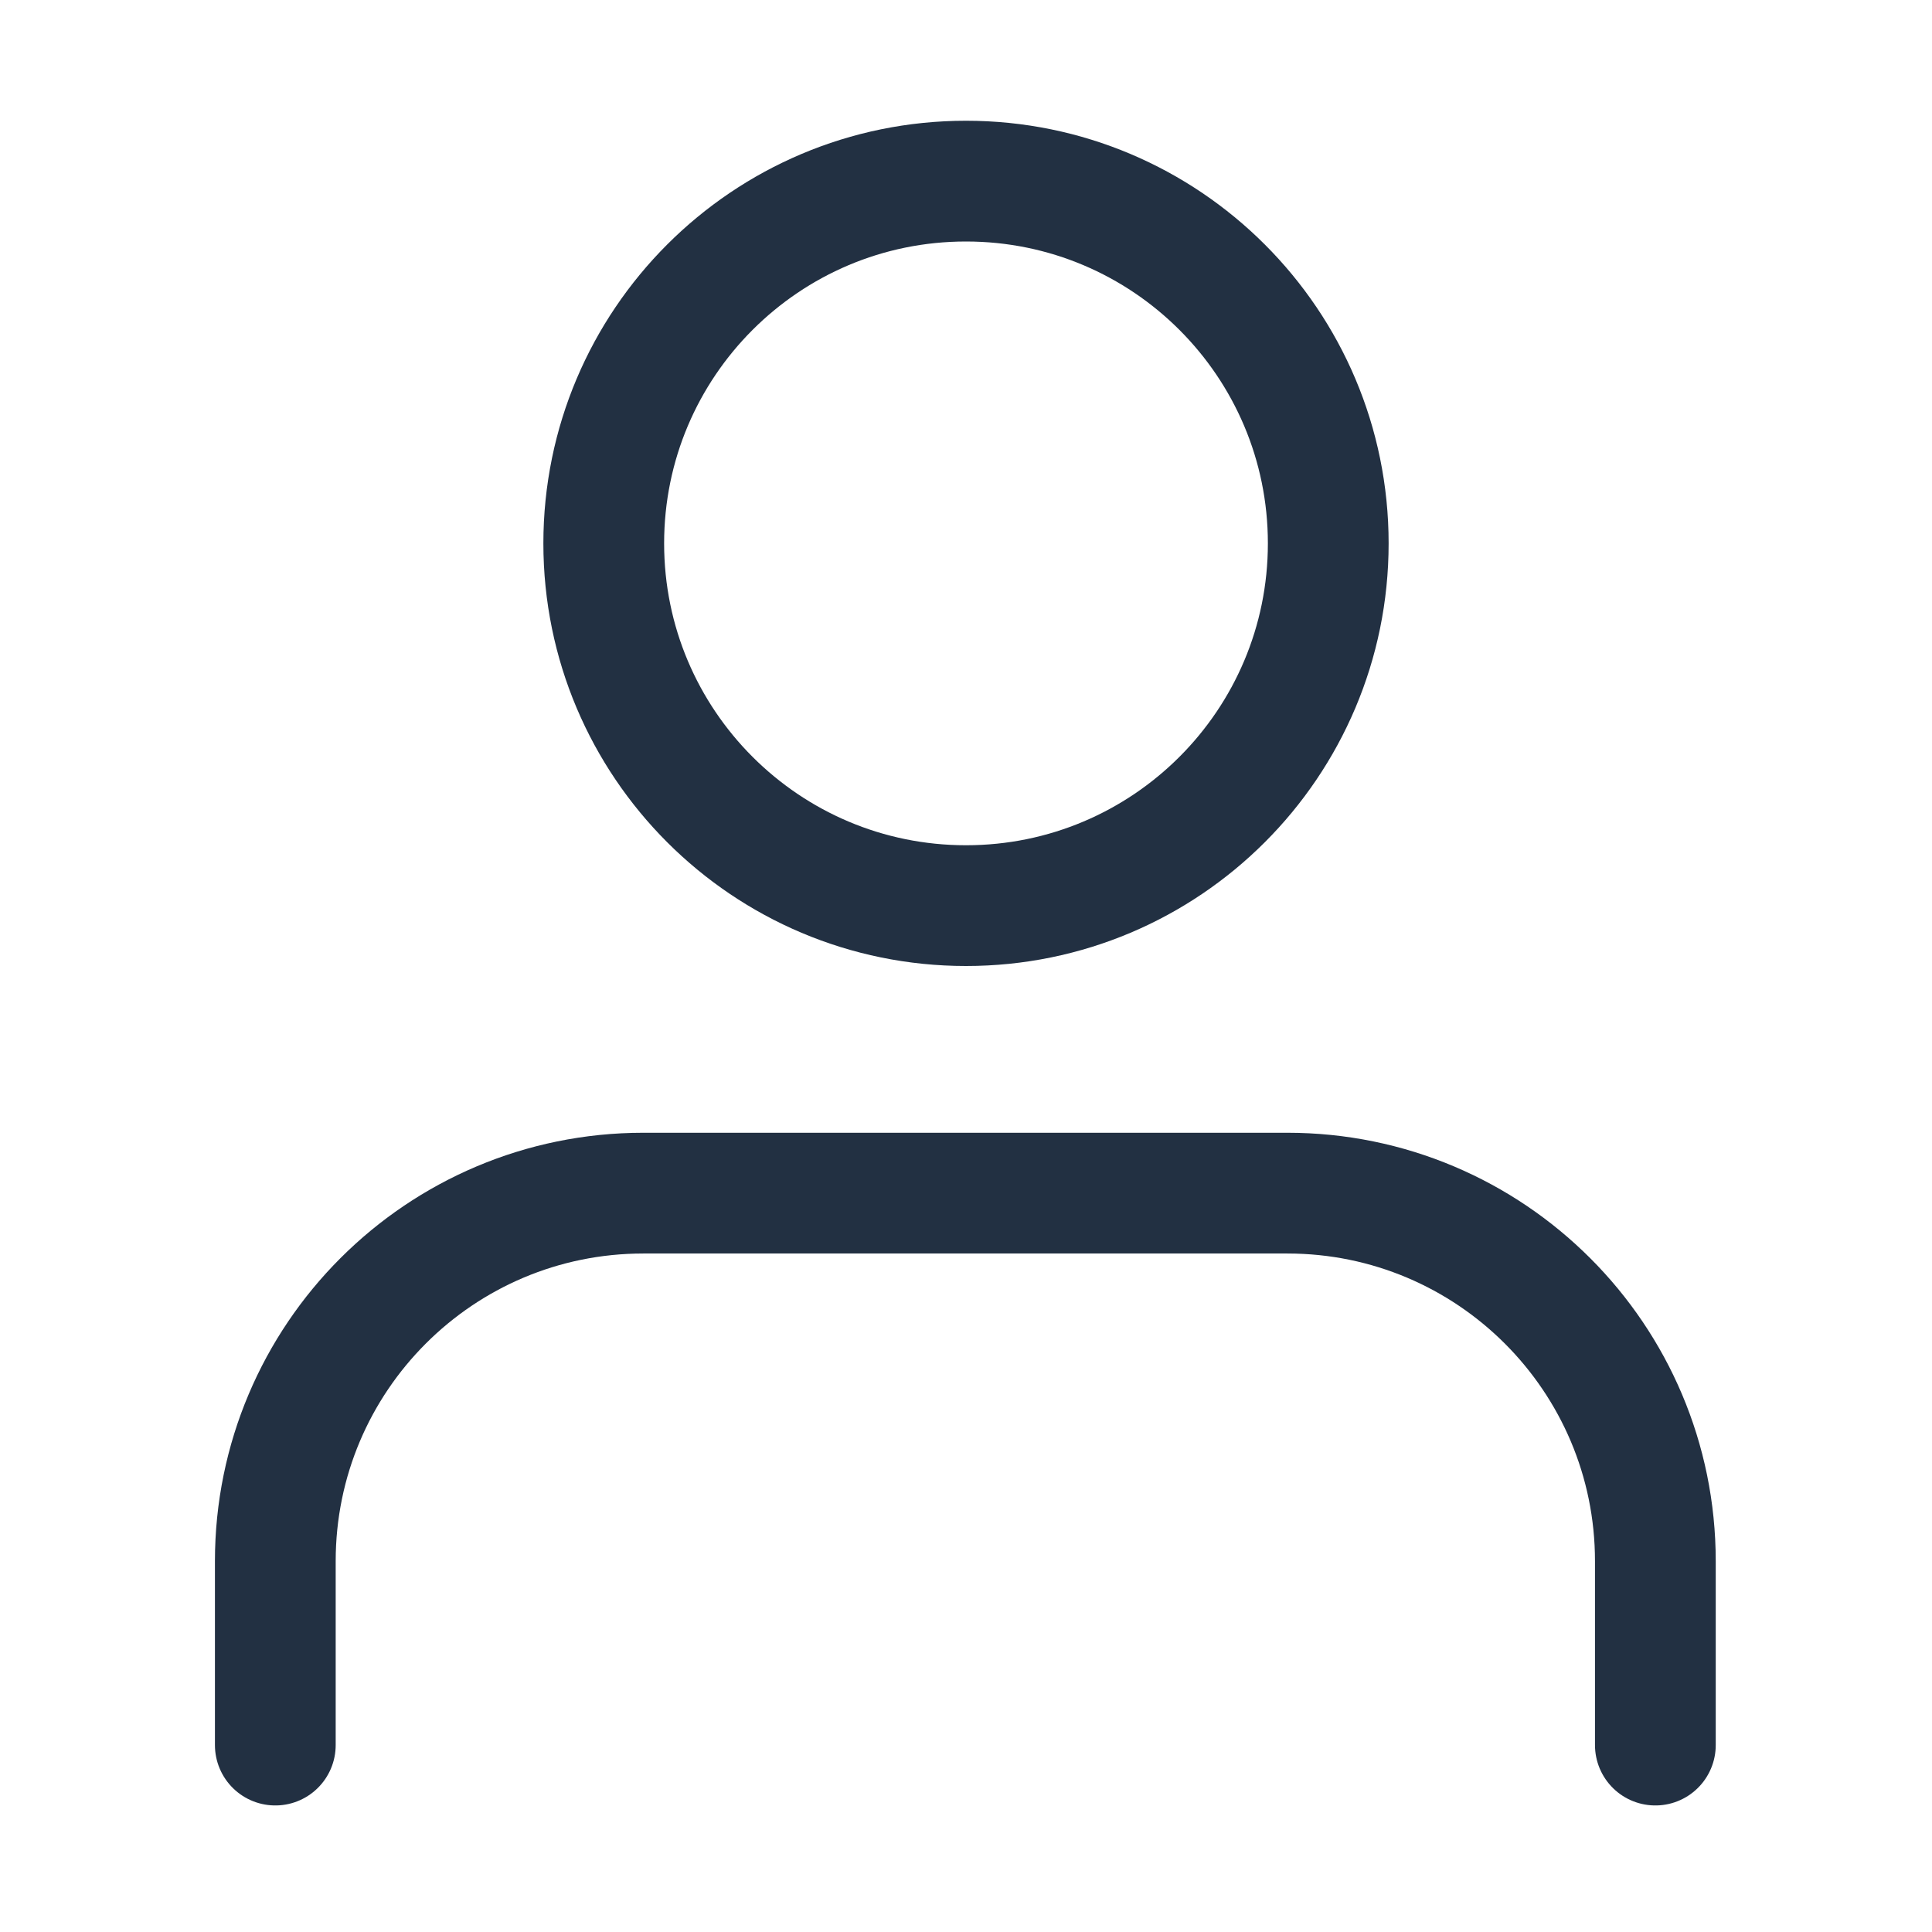
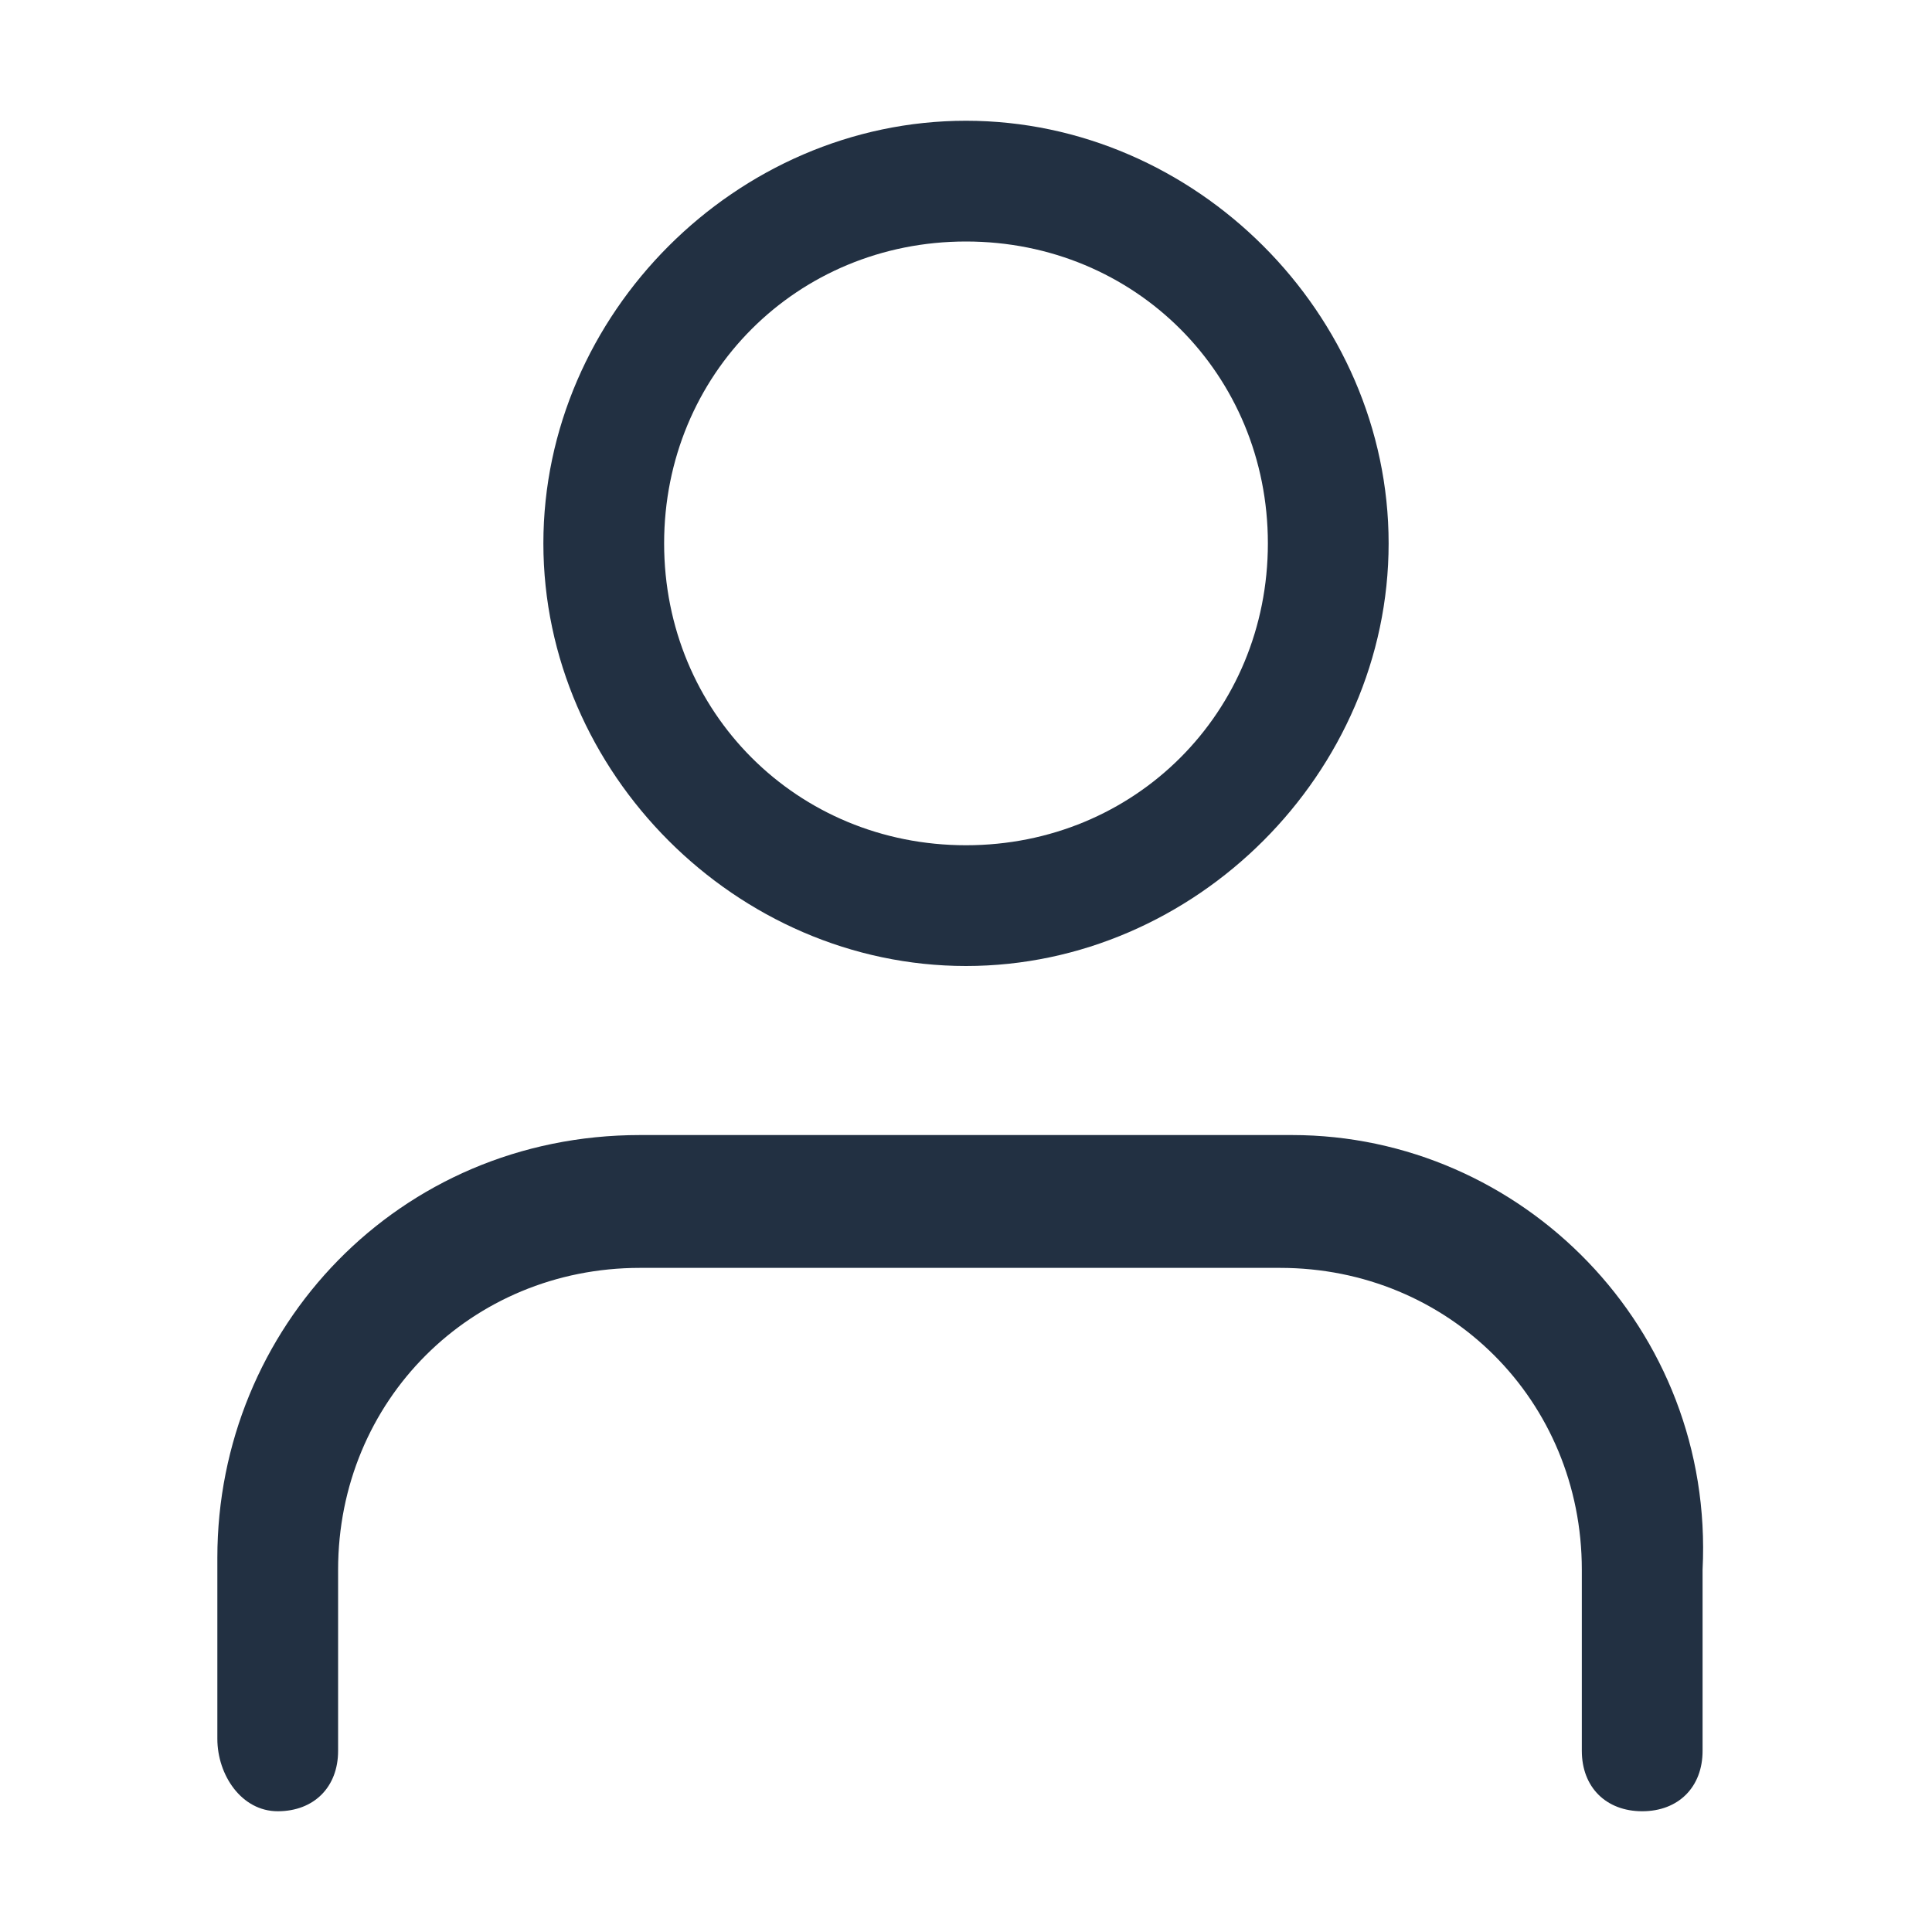
- <svg xmlns="http://www.w3.org/2000/svg" width="16px" height="16px" viewBox="0 0 16 16" version="1.1">
-   <defs />
-   <g id="Icons-/-Members" stroke="none" stroke-width="1" fill="none" fill-rule="evenodd" stroke-linecap="round" stroke-linejoin="round">
-     <g id="user-check" transform="translate(2, 1.5)" stroke="#223042">
-       <circle id="Oval" cx="6" cy="3" r="3" />
-       <path d="M11.709,12.952 L11.709,11.429 C11.709,9.745 10.344,8.381 8.661,8.381 L3.328,8.381 C1.644,8.381 0.28,9.745 0.28,11.429 L0.28,12.952" id="Shape" />
-     </g>
+ <svg xmlns="http://www.w3.org/2000/svg" version="1.1" id="Layer_1" x="0px" y="0px" viewBox="0 0 16 16" style="enable-background:new 0 0 16 16;" xml:space="preserve">
+   <style type="text/css">
+ 	.st0{fill:#223042;}
+ </style>
+   <g>
+     <path class="st0" d="M8,8c1.9,0,3.5-1.6,3.5-3.5S9.9,1,8,1S4.5,2.6,4.5,4.5S6.1,8,8,8z M8,2c1.4,0,2.5,1.1,2.5,2.5S9.4,7,8,7   C6.6,7,5.5,5.9,5.5,4.5S6.6,2,8,2z" />
+     <path class="st0" d="M10.7,9.4H5.3c-2,0-3.5,1.6-3.5,3.5v1.5C1.8,14.7,2,15,2.3,15s0.5-0.2,0.5-0.5v-1.5c0-1.4,1.1-2.5,2.5-2.5h5.3   c1.4,0,2.5,1.1,2.5,2.5v1.5c0,0.3,0.2,0.5,0.5,0.5s0.5-0.2,0.5-0.5v-1.5C14.2,11,12.6,9.4,10.7,9.4z" />
  </g>
</svg>
